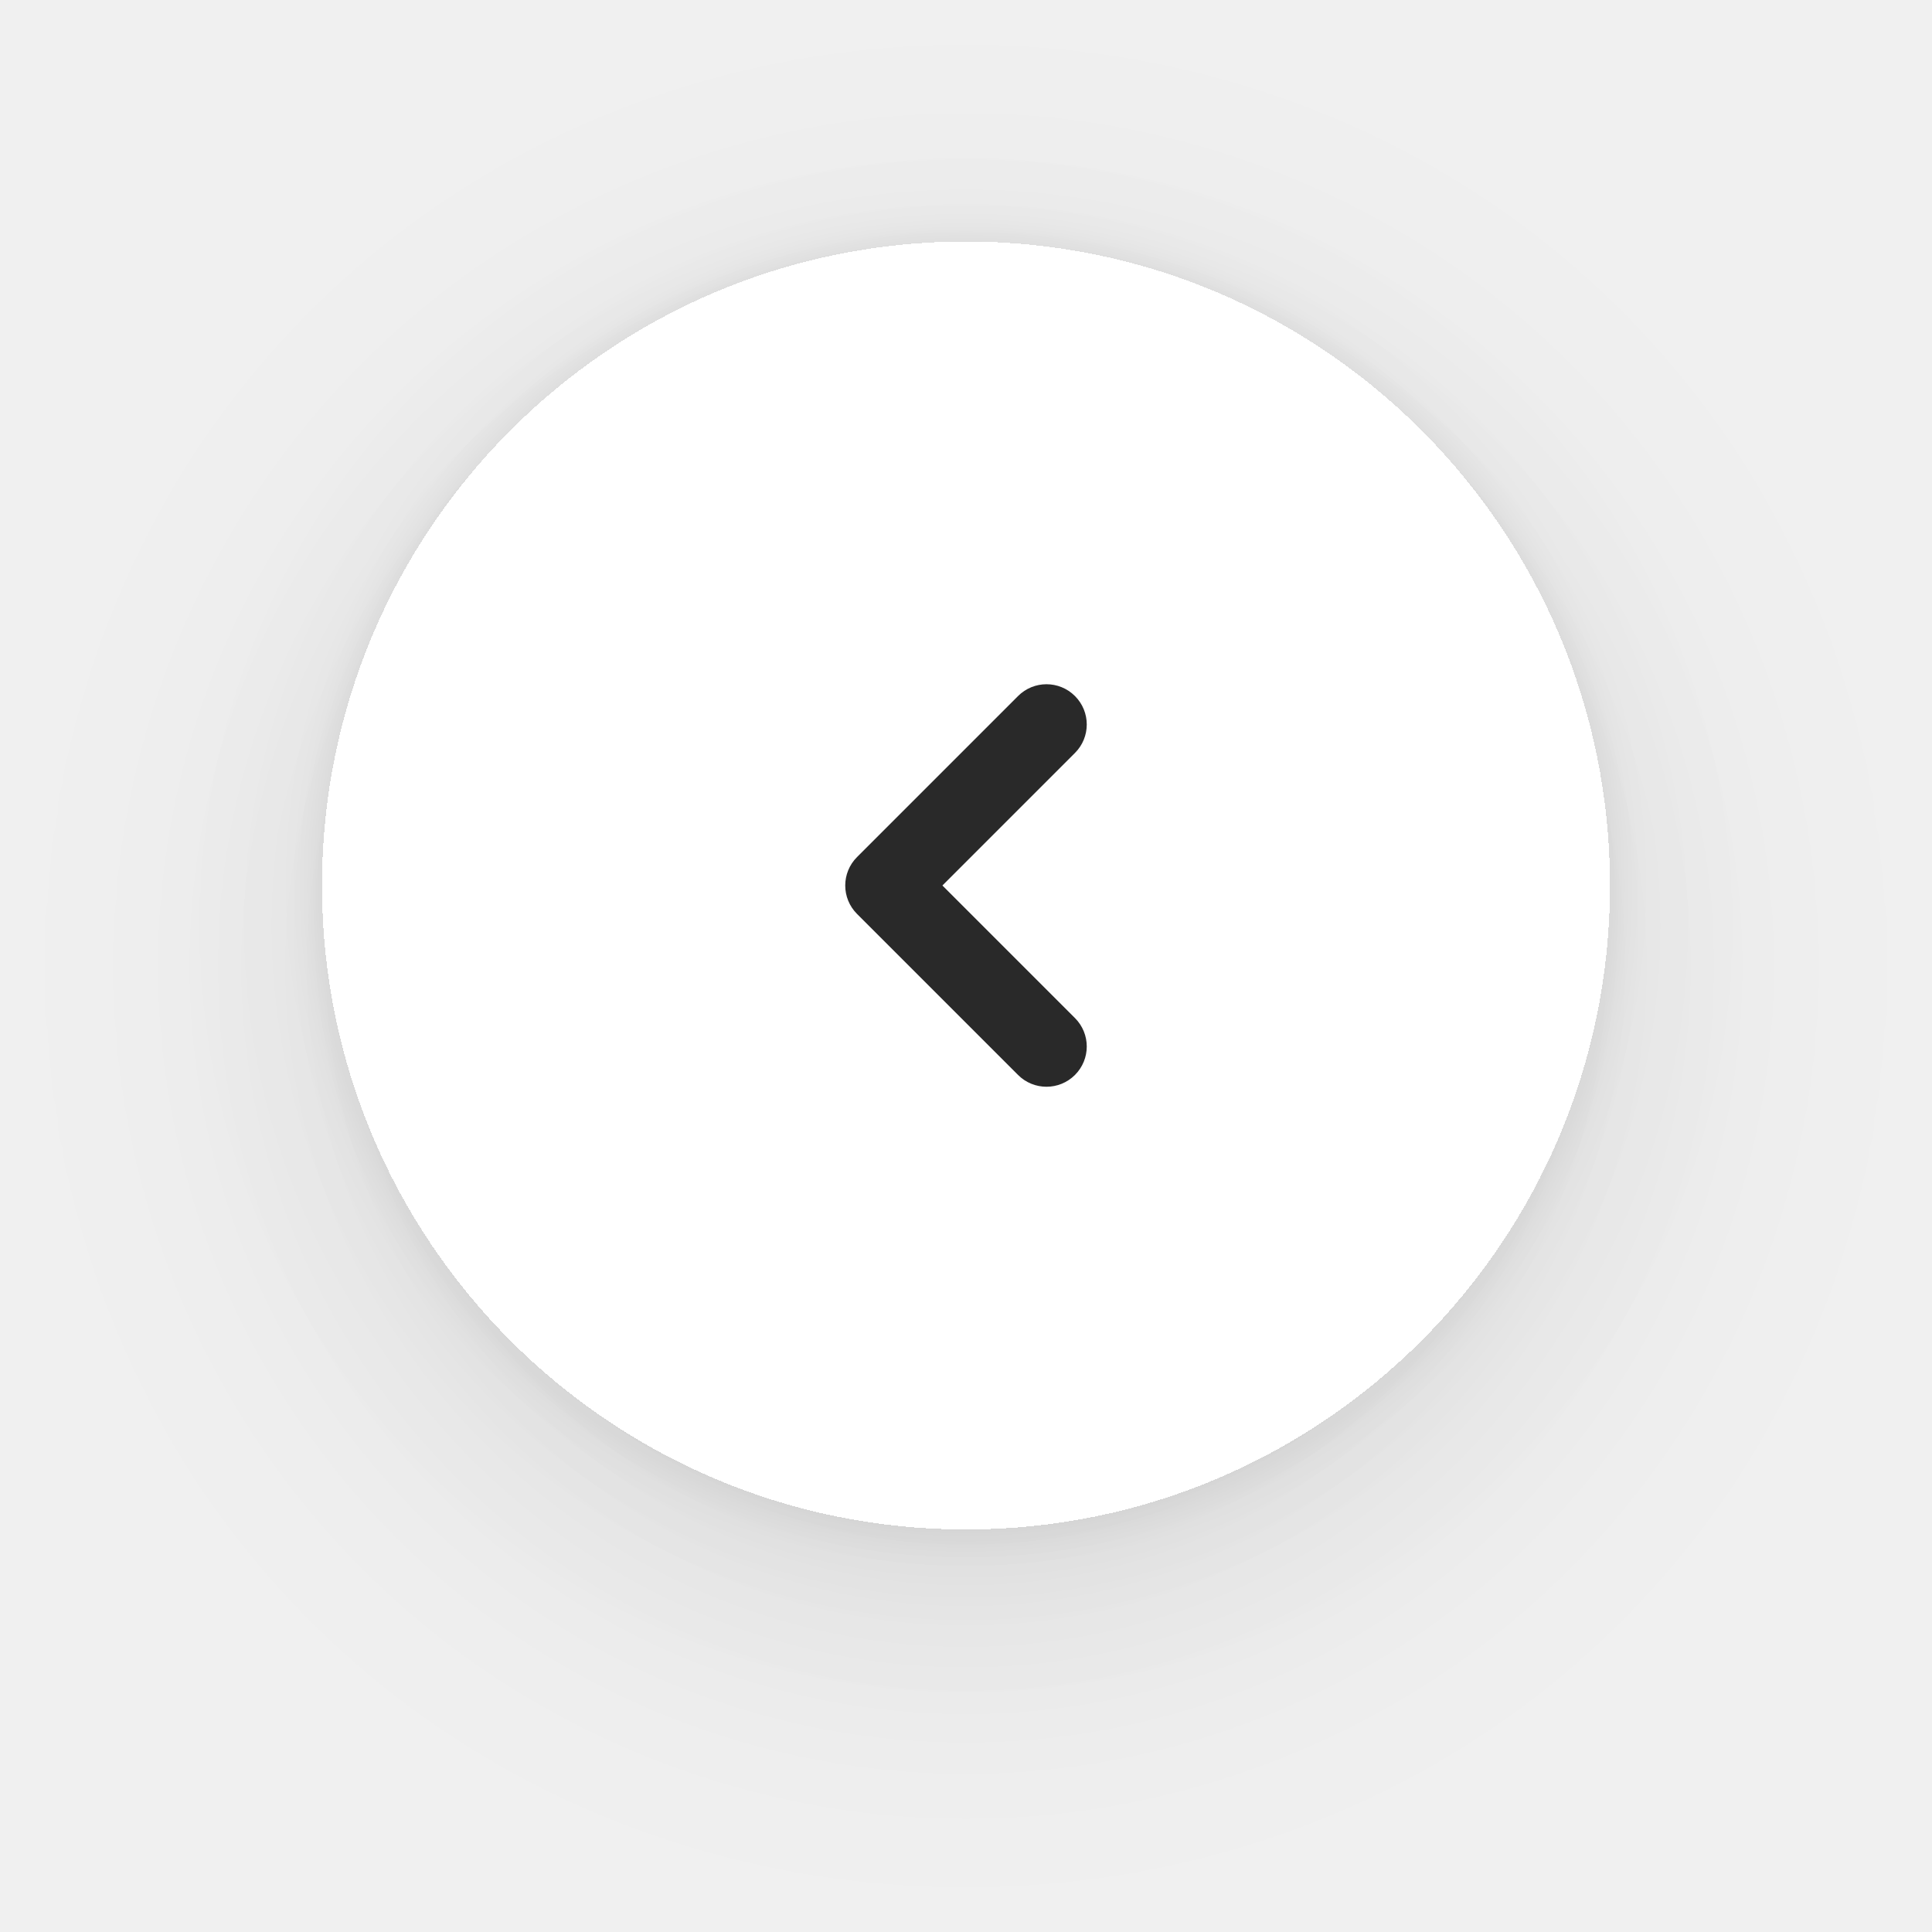
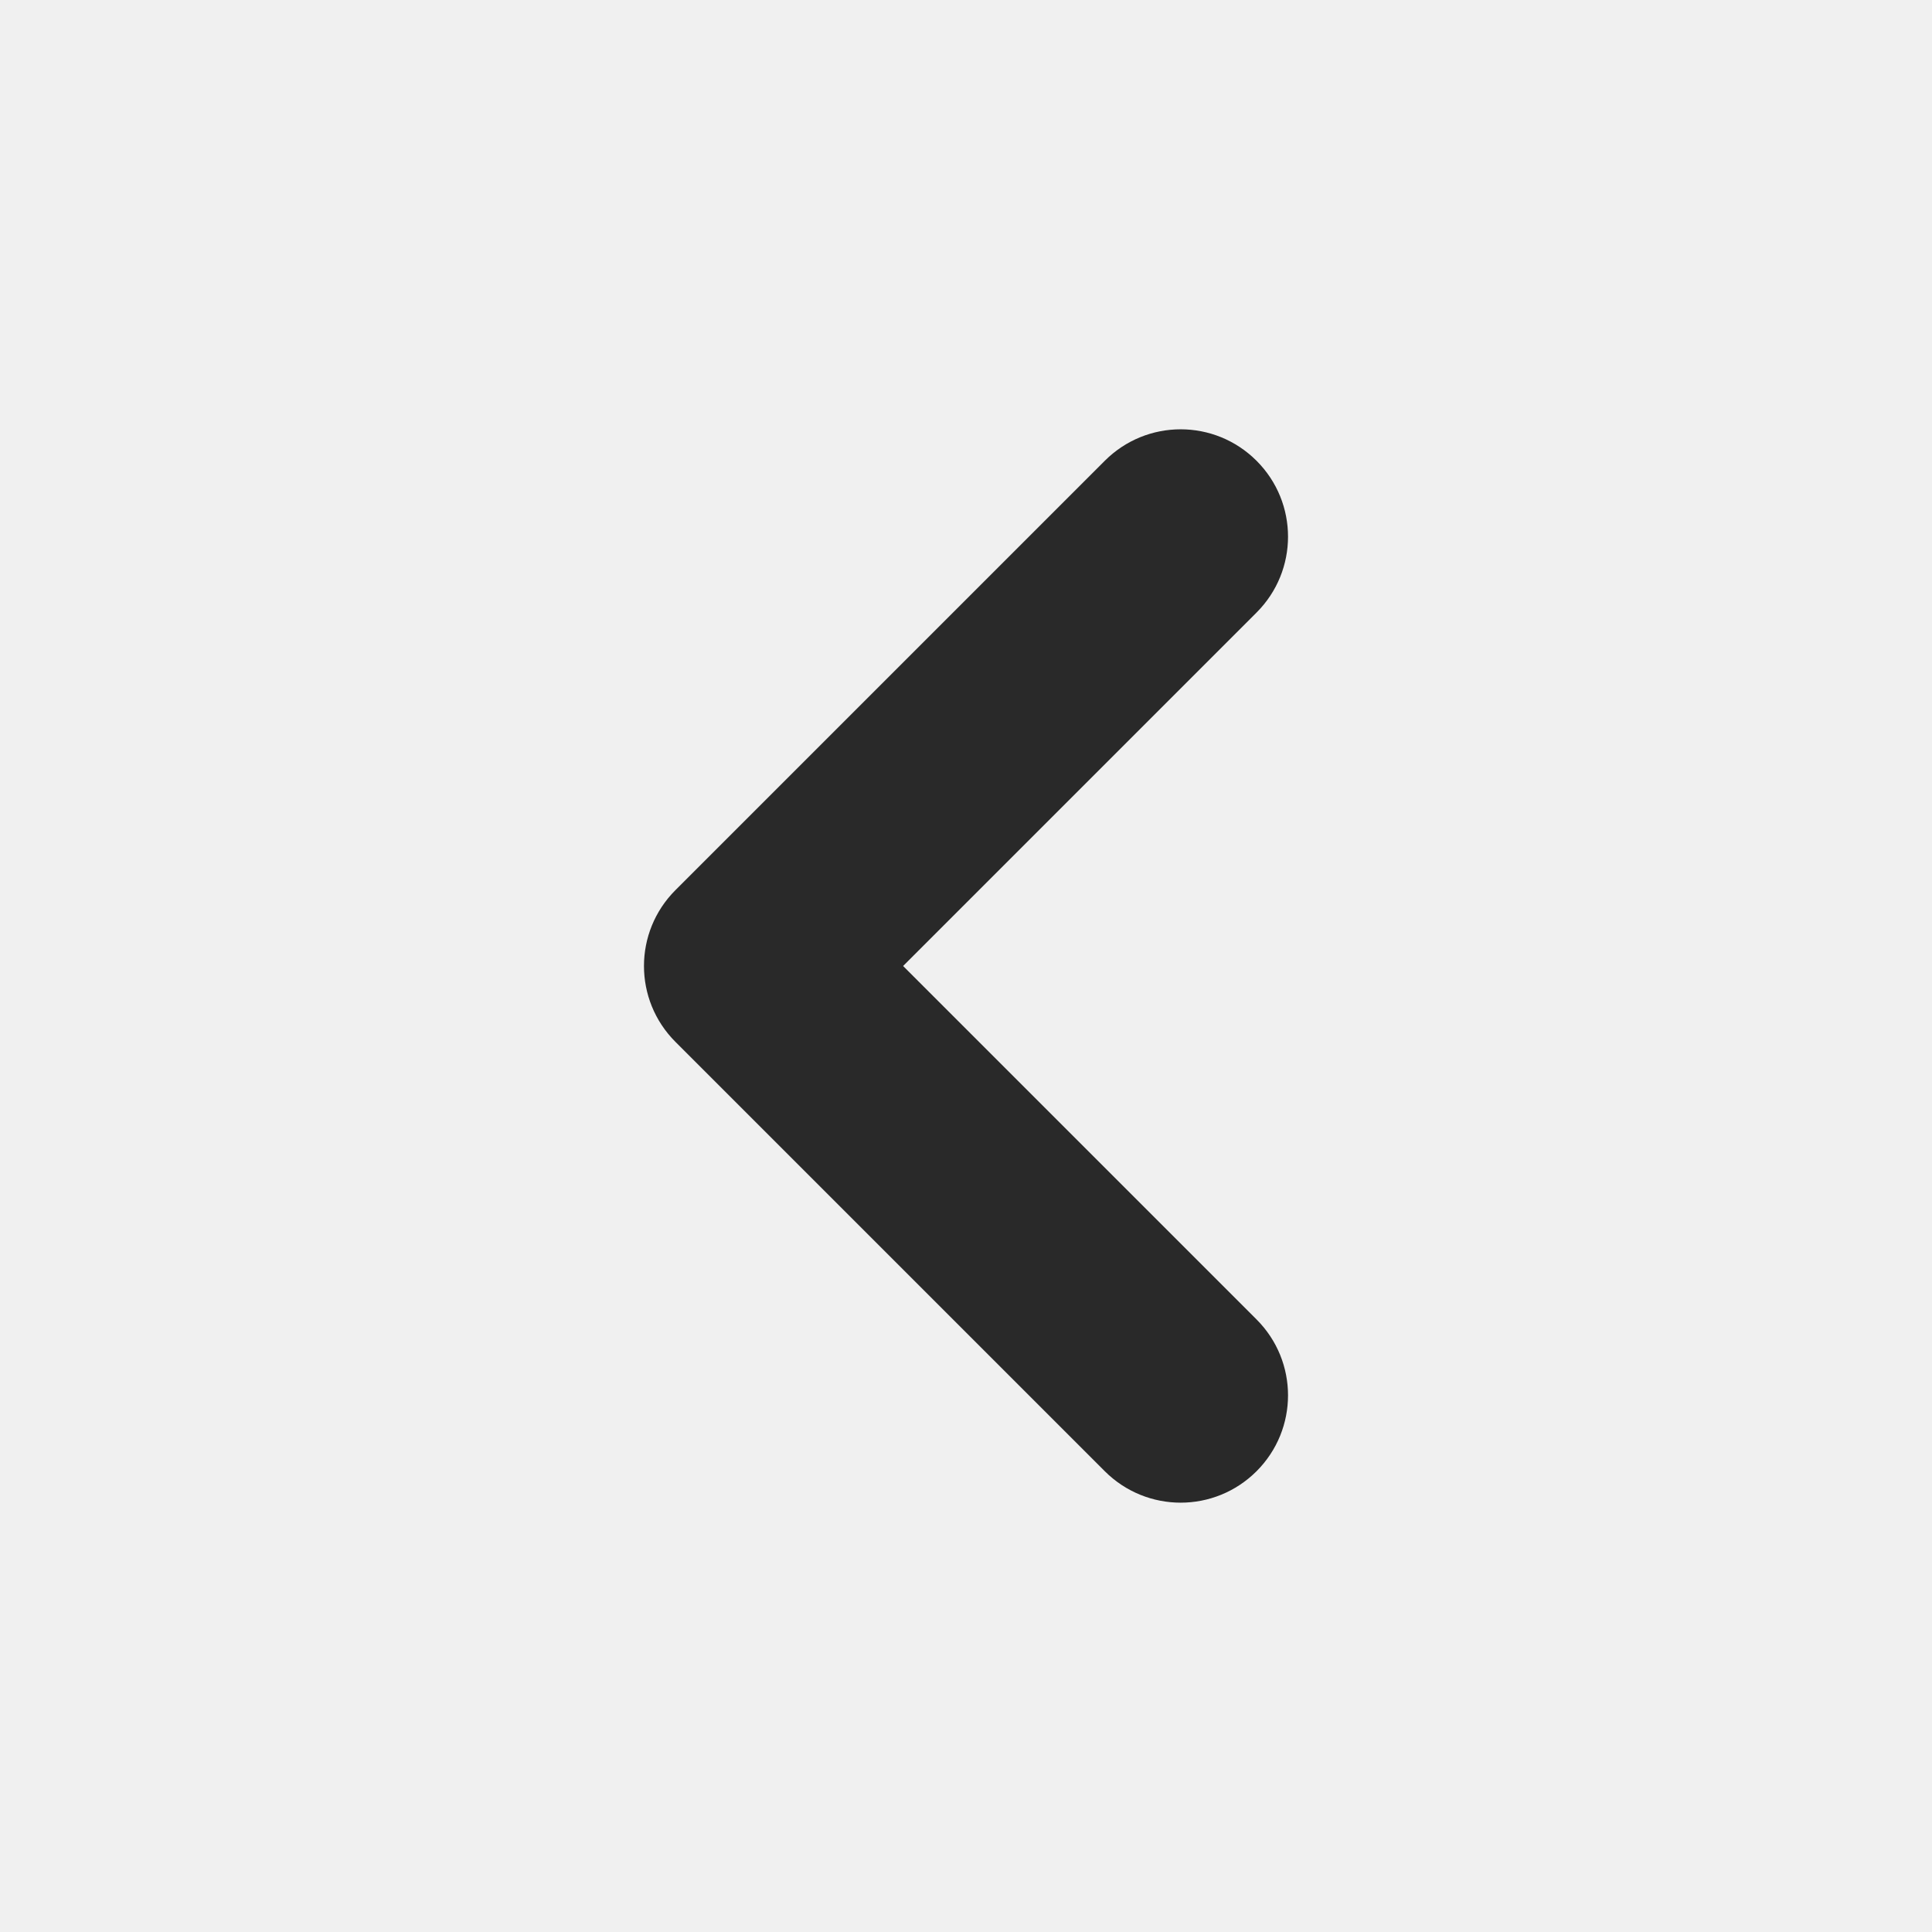
- <svg xmlns="http://www.w3.org/2000/svg" width="48" height="48" viewBox="0 0 48 48" fill="none">
-   <g filter="url(#filter0_ddd_68599_12257)">
-     <rect x="8" y="6" width="32" height="32" rx="16" fill="white" shape-rendering="crispEdges" />
-     <path fill-rule="evenodd" clip-rule="evenodd" d="M26.707 17.293C26.316 16.902 25.684 16.902 25.293 17.293L21.293 21.293C20.902 21.684 20.902 22.316 21.293 22.707L25.293 26.707C25.488 26.902 25.744 27 26 27C26.256 27 26.512 26.902 26.707 26.707C27.098 26.316 27.098 25.684 26.707 25.293L23.414 22L26.707 18.707C27.098 18.316 27.098 17.684 26.707 17.293Z" fill="#292929" />
-   </g>
-   <defs>
-     <filter id="filter0_ddd_68599_12257" x="0" y="0" width="48" height="48" filterUnits="userSpaceOnUse" color-interpolation-filters="sRGB">
-       <feFlood flood-opacity="0" result="BackgroundImageFix" />
-       <feColorMatrix in="SourceAlpha" type="matrix" values="0 0 0 0 0 0 0 0 0 0 0 0 0 0 0 0 0 0 127 0" result="hardAlpha" />
-       <feOffset dy="2" />
-       <feGaussianBlur stdDeviation="4" />
-       <feComposite in2="hardAlpha" operator="out" />
-       <feColorMatrix type="matrix" values="0 0 0 0 0 0 0 0 0 0 0 0 0 0 0 0 0 0 0.08 0" />
-       <feBlend mode="normal" in2="BackgroundImageFix" result="effect1_dropShadow_68599_12257" />
-       <feColorMatrix in="SourceAlpha" type="matrix" values="0 0 0 0 0 0 0 0 0 0 0 0 0 0 0 0 0 0 127 0" result="hardAlpha" />
-       <feOffset dy="1" />
-       <feGaussianBlur stdDeviation="2" />
-       <feComposite in2="hardAlpha" operator="out" />
-       <feColorMatrix type="matrix" values="0 0 0 0 0 0 0 0 0 0 0 0 0 0 0 0 0 0 0.04 0" />
-       <feBlend mode="normal" in2="effect1_dropShadow_68599_12257" result="effect2_dropShadow_68599_12257" />
-       <feColorMatrix in="SourceAlpha" type="matrix" values="0 0 0 0 0 0 0 0 0 0 0 0 0 0 0 0 0 0 127 0" result="hardAlpha" />
-       <feOffset />
-       <feGaussianBlur stdDeviation="0.5" />
-       <feComposite in2="hardAlpha" operator="out" />
-       <feColorMatrix type="matrix" values="0 0 0 0 0 0 0 0 0 0 0 0 0 0 0 0 0 0 0.08 0" />
-       <feBlend mode="normal" in2="effect2_dropShadow_68599_12257" result="effect3_dropShadow_68599_12257" />
-       <feBlend mode="normal" in="SourceGraphic" in2="effect3_dropShadow_68599_12257" result="shape" />
-     </filter>
-   </defs>
+ <svg xmlns="http://www.w3.org/2000/svg" width="18" height="18" viewBox="0 0 18 18" fill="none">
+   <path fill-rule="evenodd" clip-rule="evenodd" d="M11.707 4.293C11.316 3.902 10.684 3.902 10.293 4.293L6.293 8.293C5.902 8.684 5.902 9.316 6.293 9.707L10.293 13.707C10.488 13.902 10.744 14 11 14C11.256 14 11.512 13.902 11.707 13.707C12.098 13.316 12.098 12.684 11.707 12.293L8.414 9L11.707 5.707C12.098 5.316 12.098 4.684 11.707 4.293Z" fill="#292929" />
</svg>
